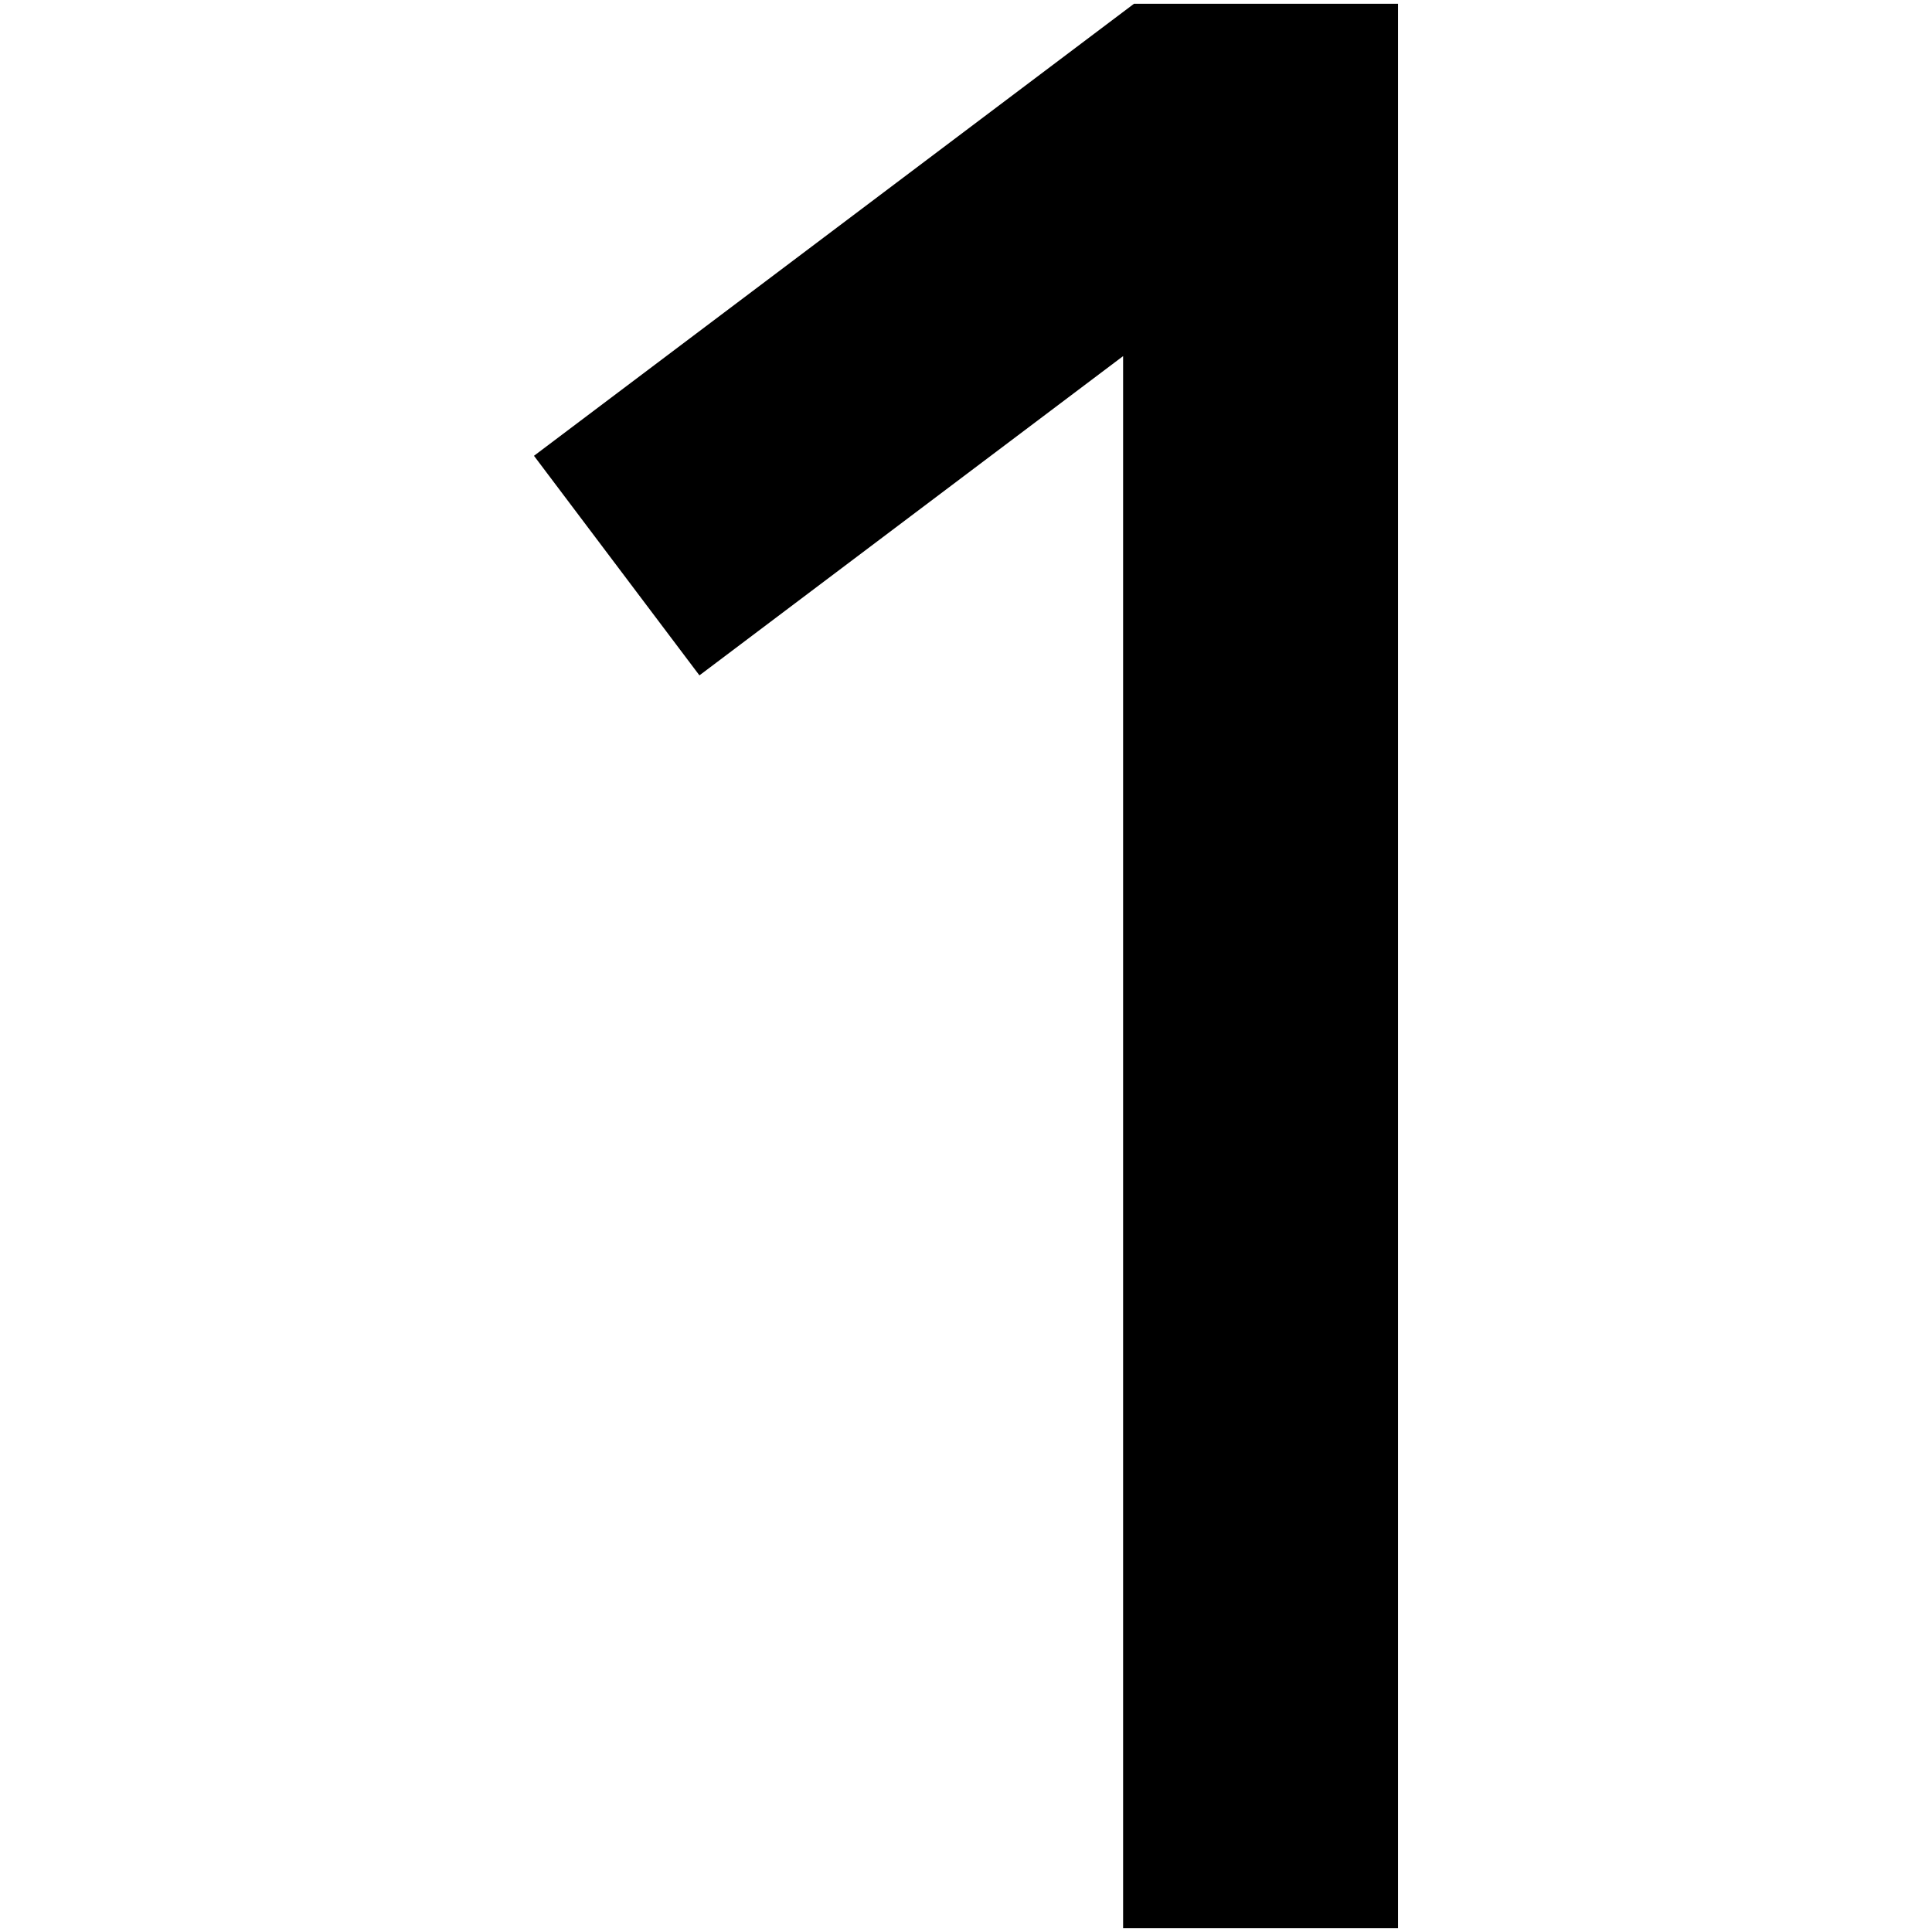
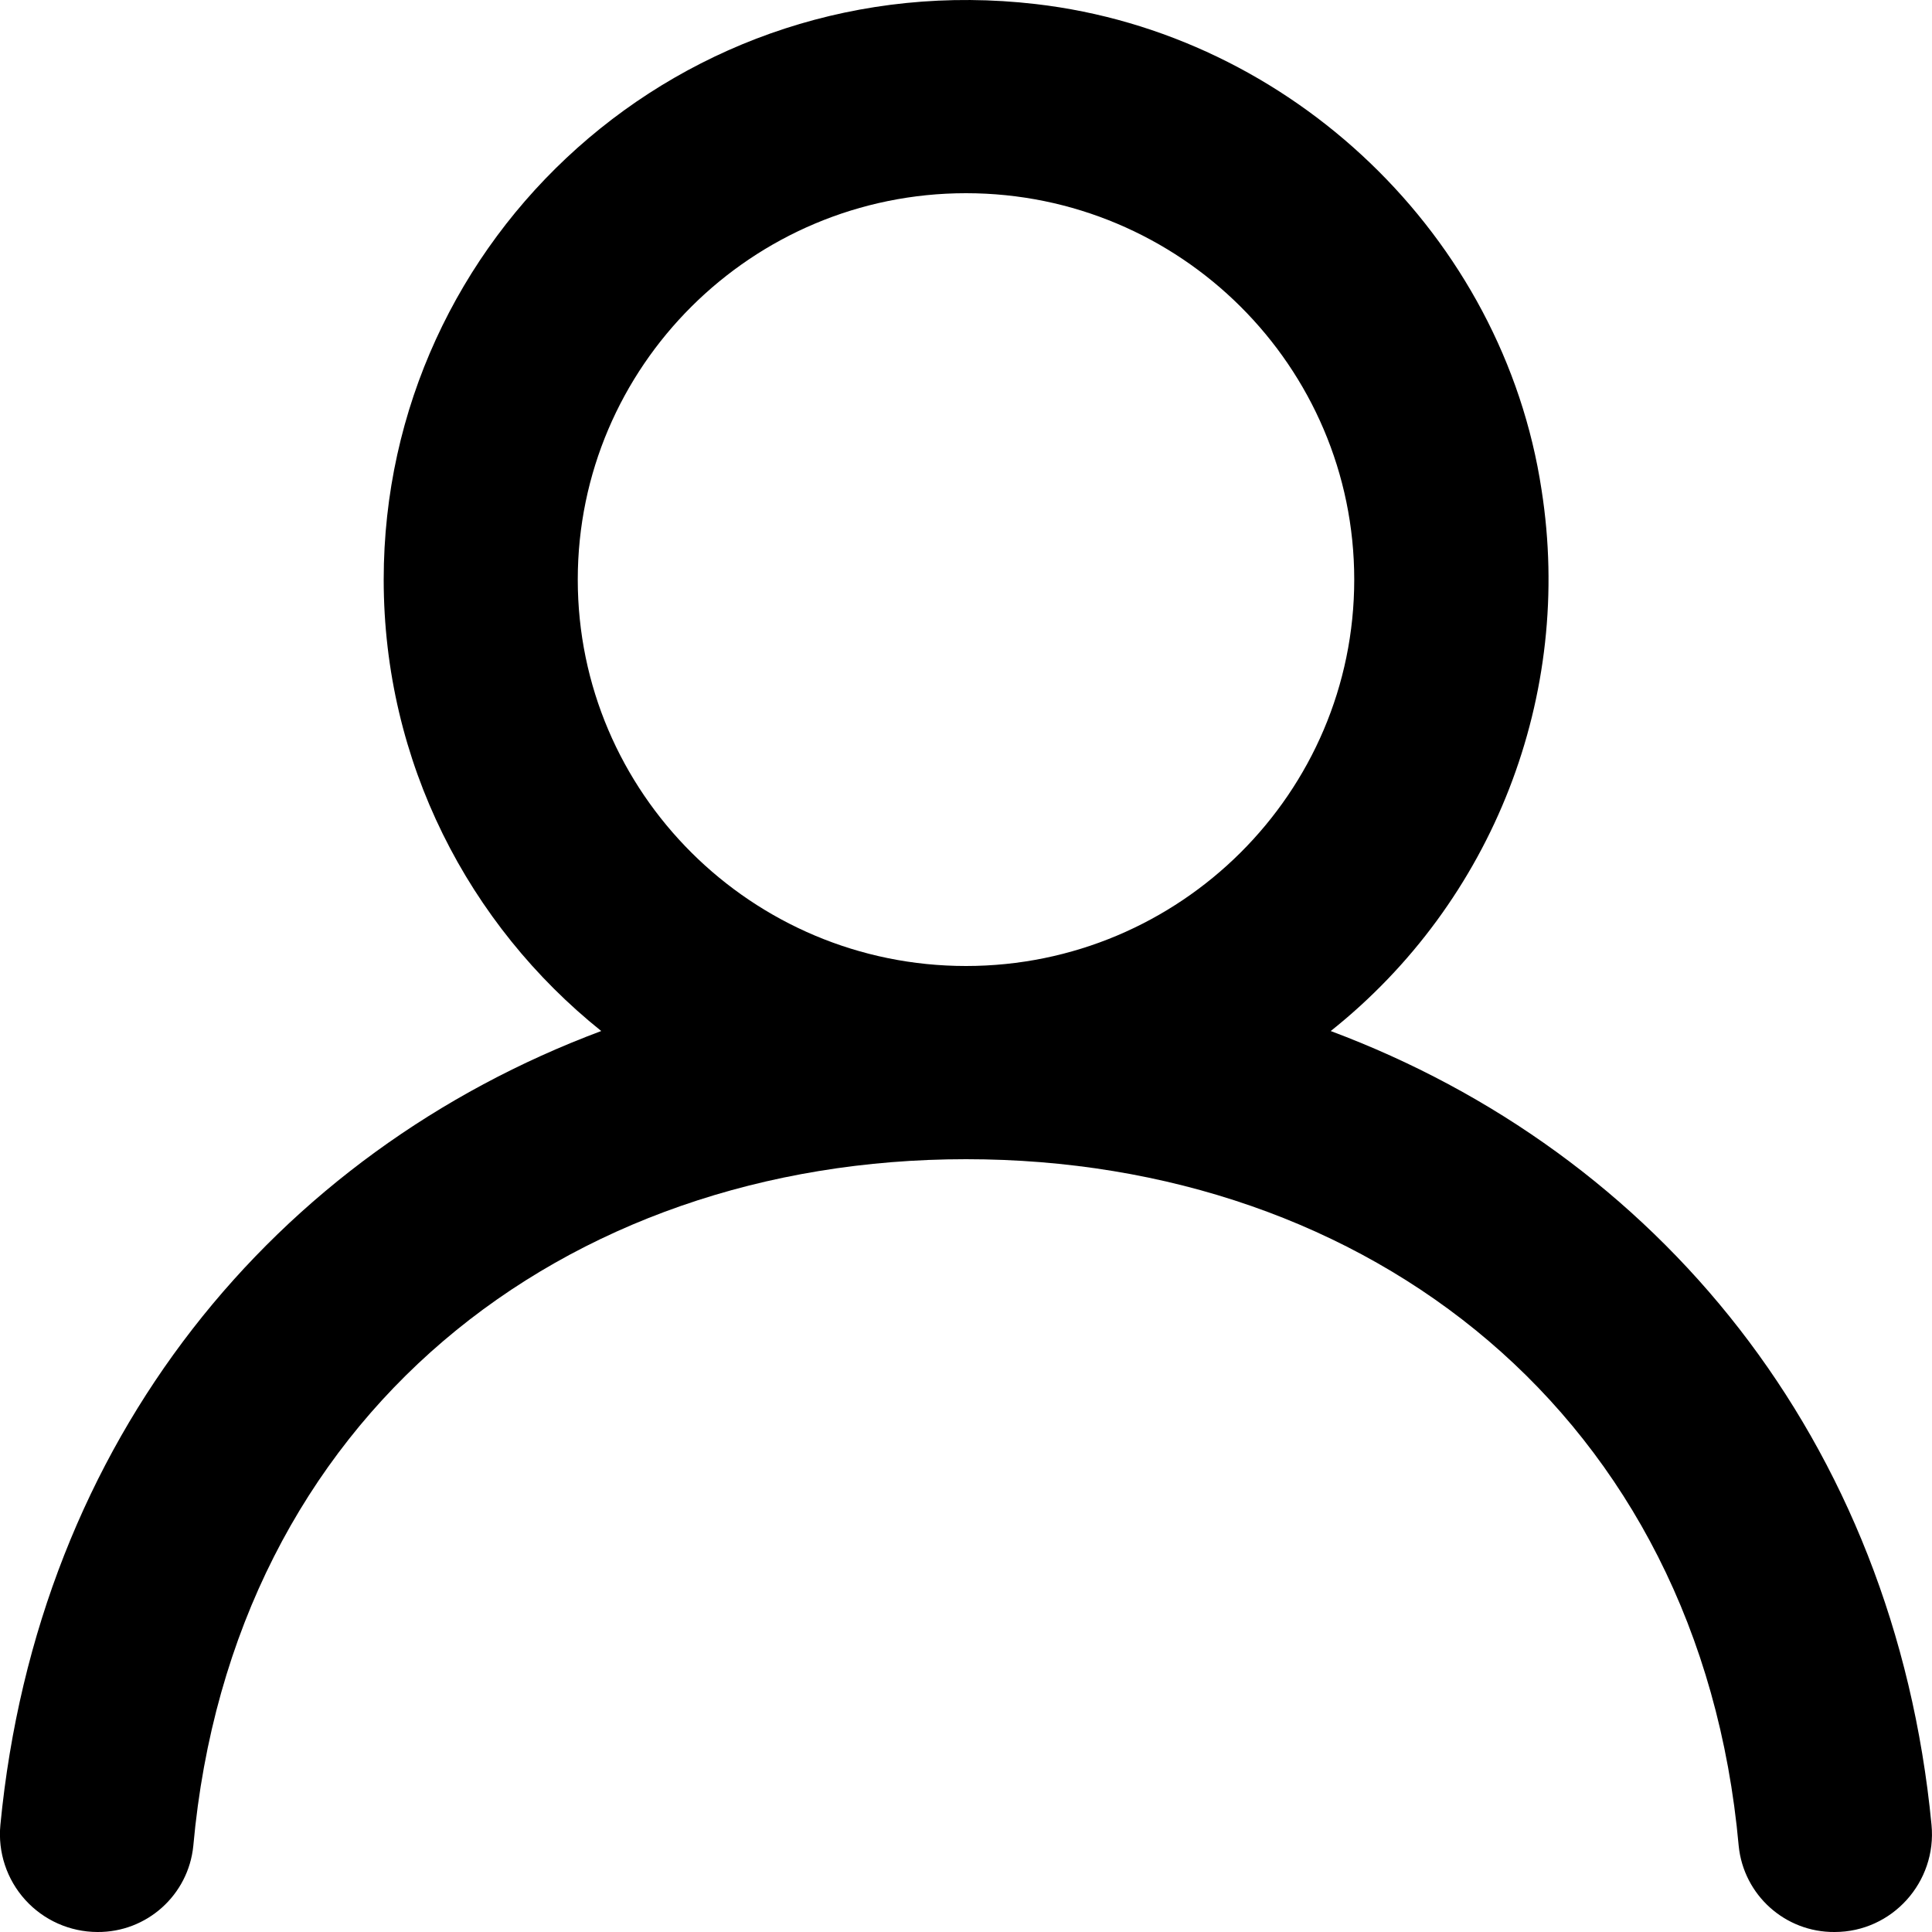
- <svg xmlns="http://www.w3.org/2000/svg" enable-background="new 0 0 512 512" viewBox="0 0 512 512" id="1">
-   <polygon points="300.516 1 141.51 120.793 185.357 178.98 297.633 94.374 297.633 511 370.49 511 370.49 1" />
+ <svg xmlns="http://www.w3.org/2000/svg" width="20" height="20" viewBox="0 0 20 20" id="profile">
+   <g id="Page-1" fill="none" fill-rule="evenodd" stroke="none" stroke-width="1">
+     <g id="Dribbble-Light-Preview" fill="#000" transform="translate(-180 -2159)">
+       <g id="icons" transform="translate(56 160)">
+         <path id="profile-[#1341]" d="M134 2009c-2.217 0-4.019-1.794-4.019-4s1.802-4 4.019-4 4.019 1.794 4.019 4-1.802 4-4.019 4m3.776.673a5.978 5.978 0 0 0 2.182-5.603c-.397-2.623-2.589-4.722-5.236-5.028-3.652-.423-6.75 2.407-6.75 5.958 0 1.89.88 3.574 2.252 4.673-3.372 1.261-5.834 4.222-6.22 8.218a1.012 1.012 0 0 0 1.004 1.109.99.99 0 0 0 .993-.891c.403-4.463 3.836-7.109 7.999-7.109s7.596 2.646 7.999 7.109a.99.99 0 0 0 .993.891c.596 0 1.06-.518 1.003-1.109-.385-3.996-2.847-6.957-6.22-8.218" />
+       </g>
+     </g>
+   </g>
</svg>
